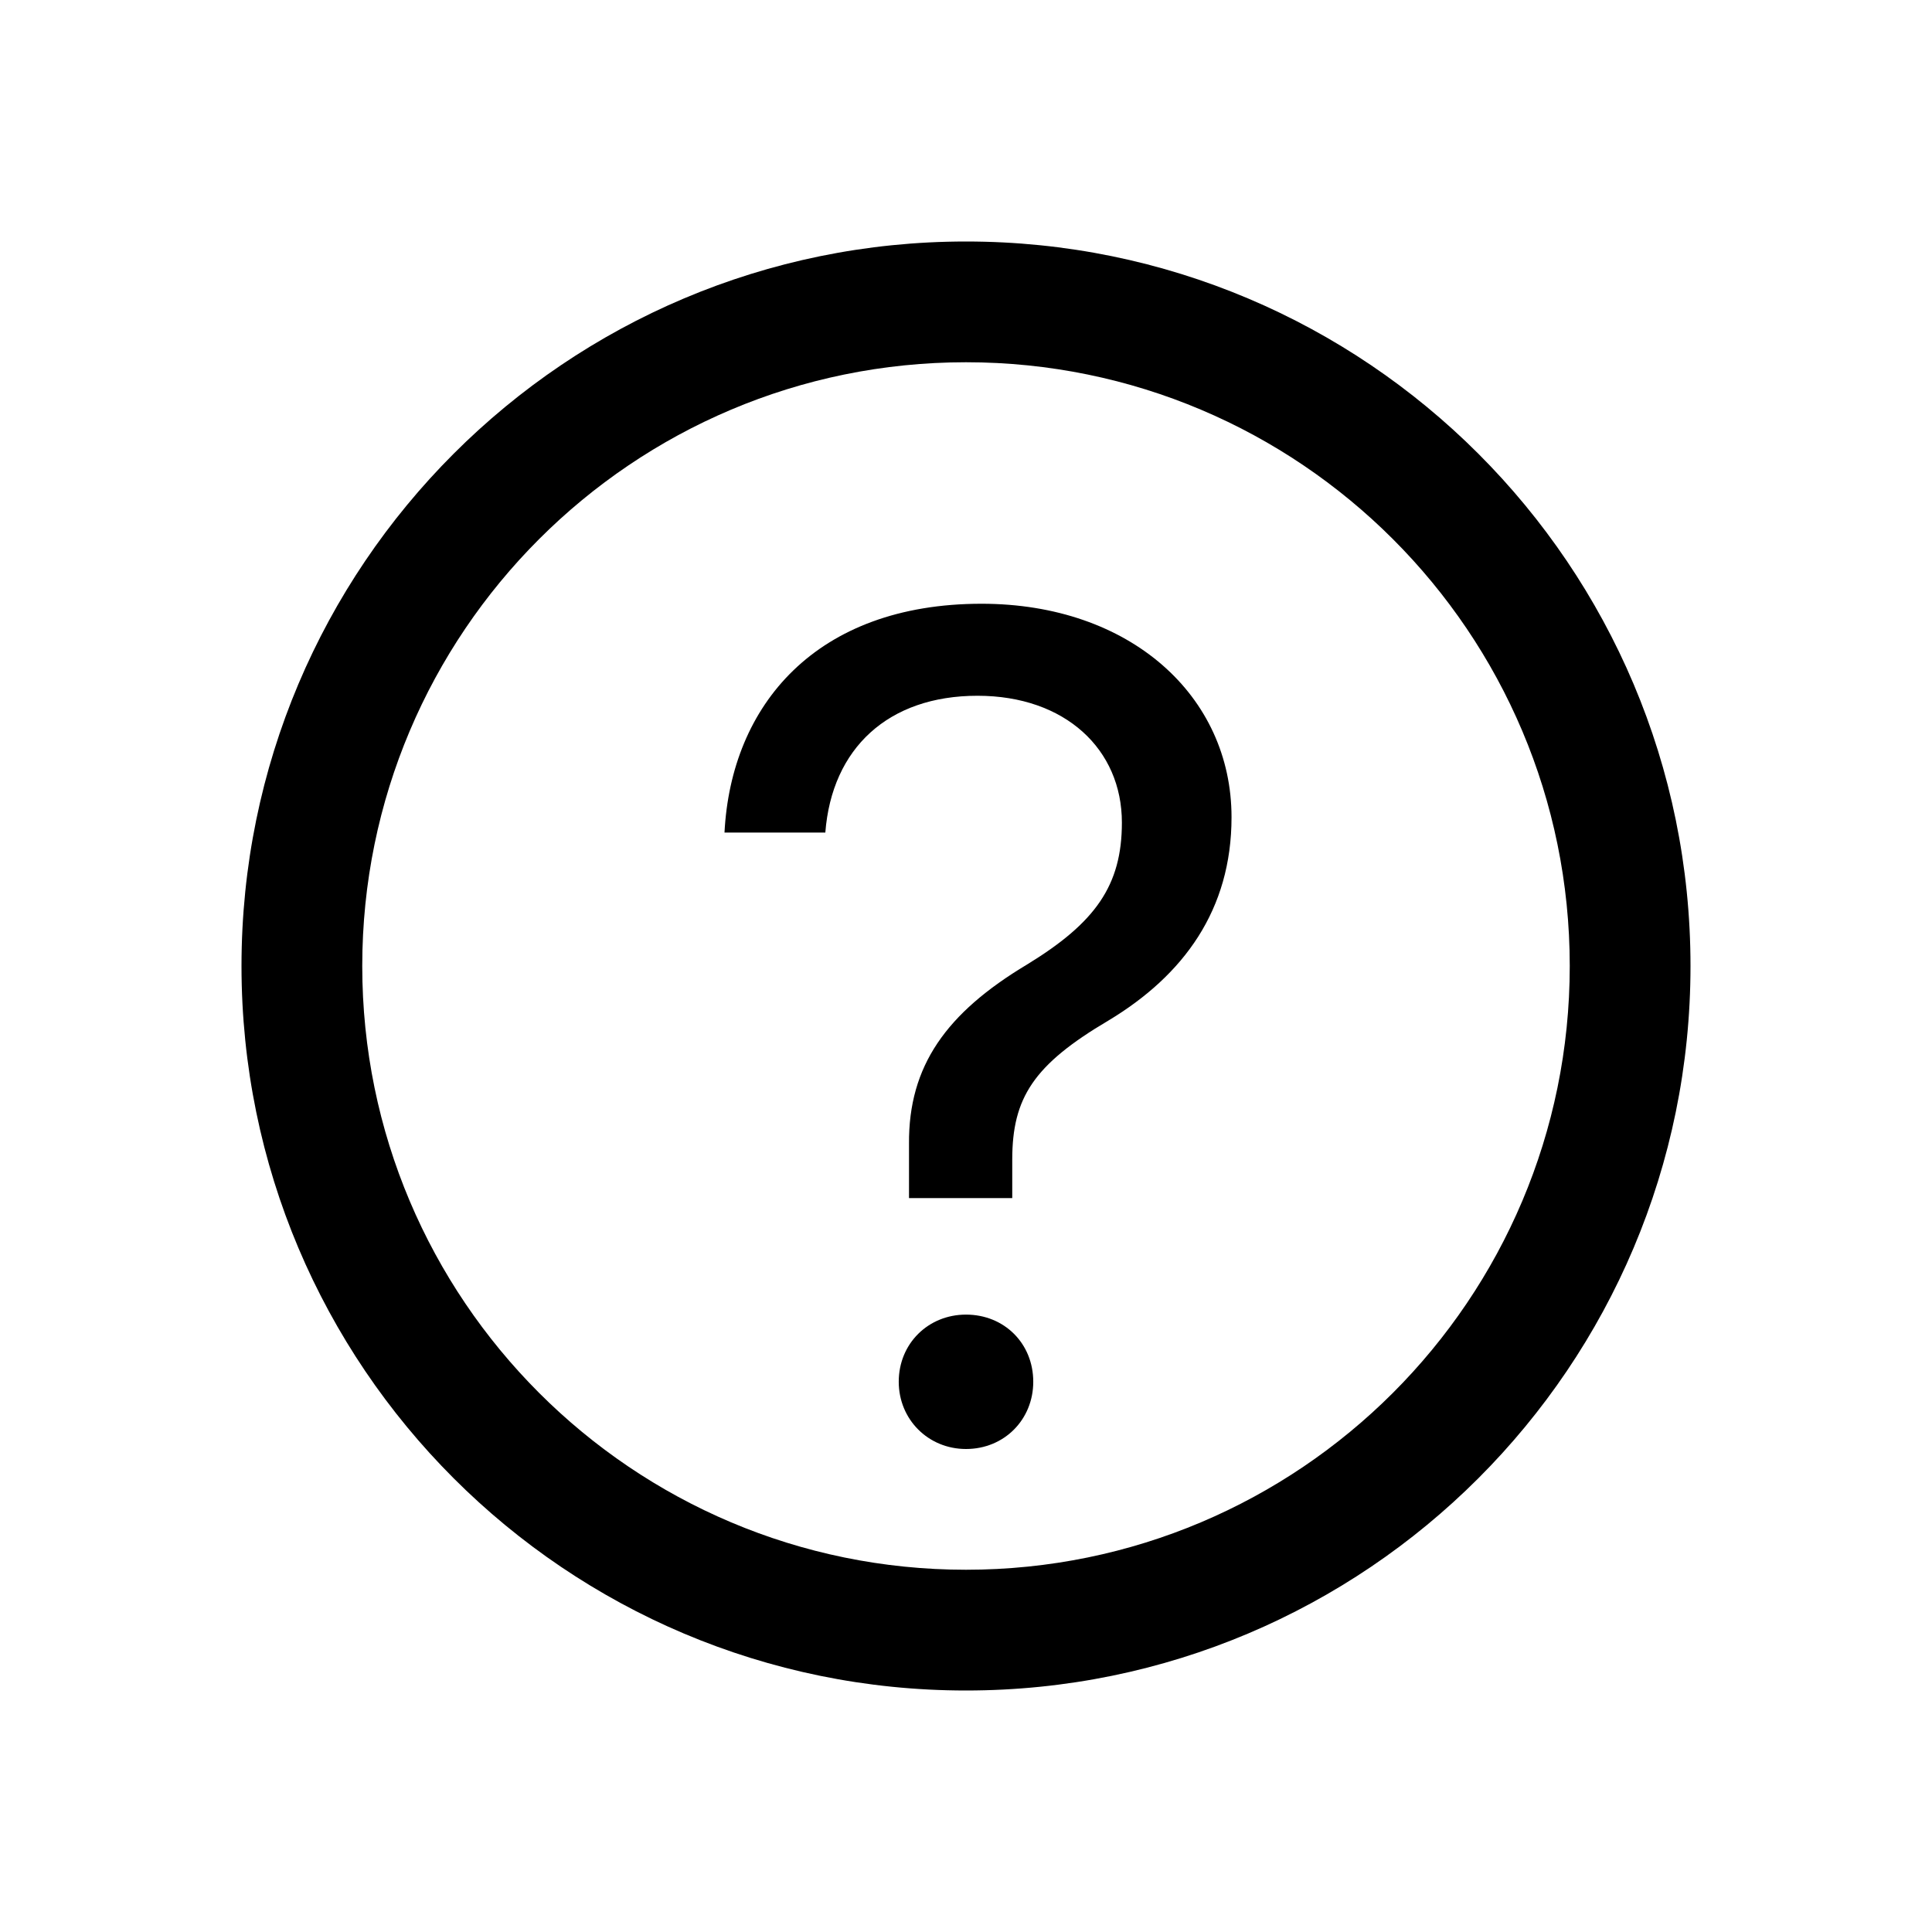
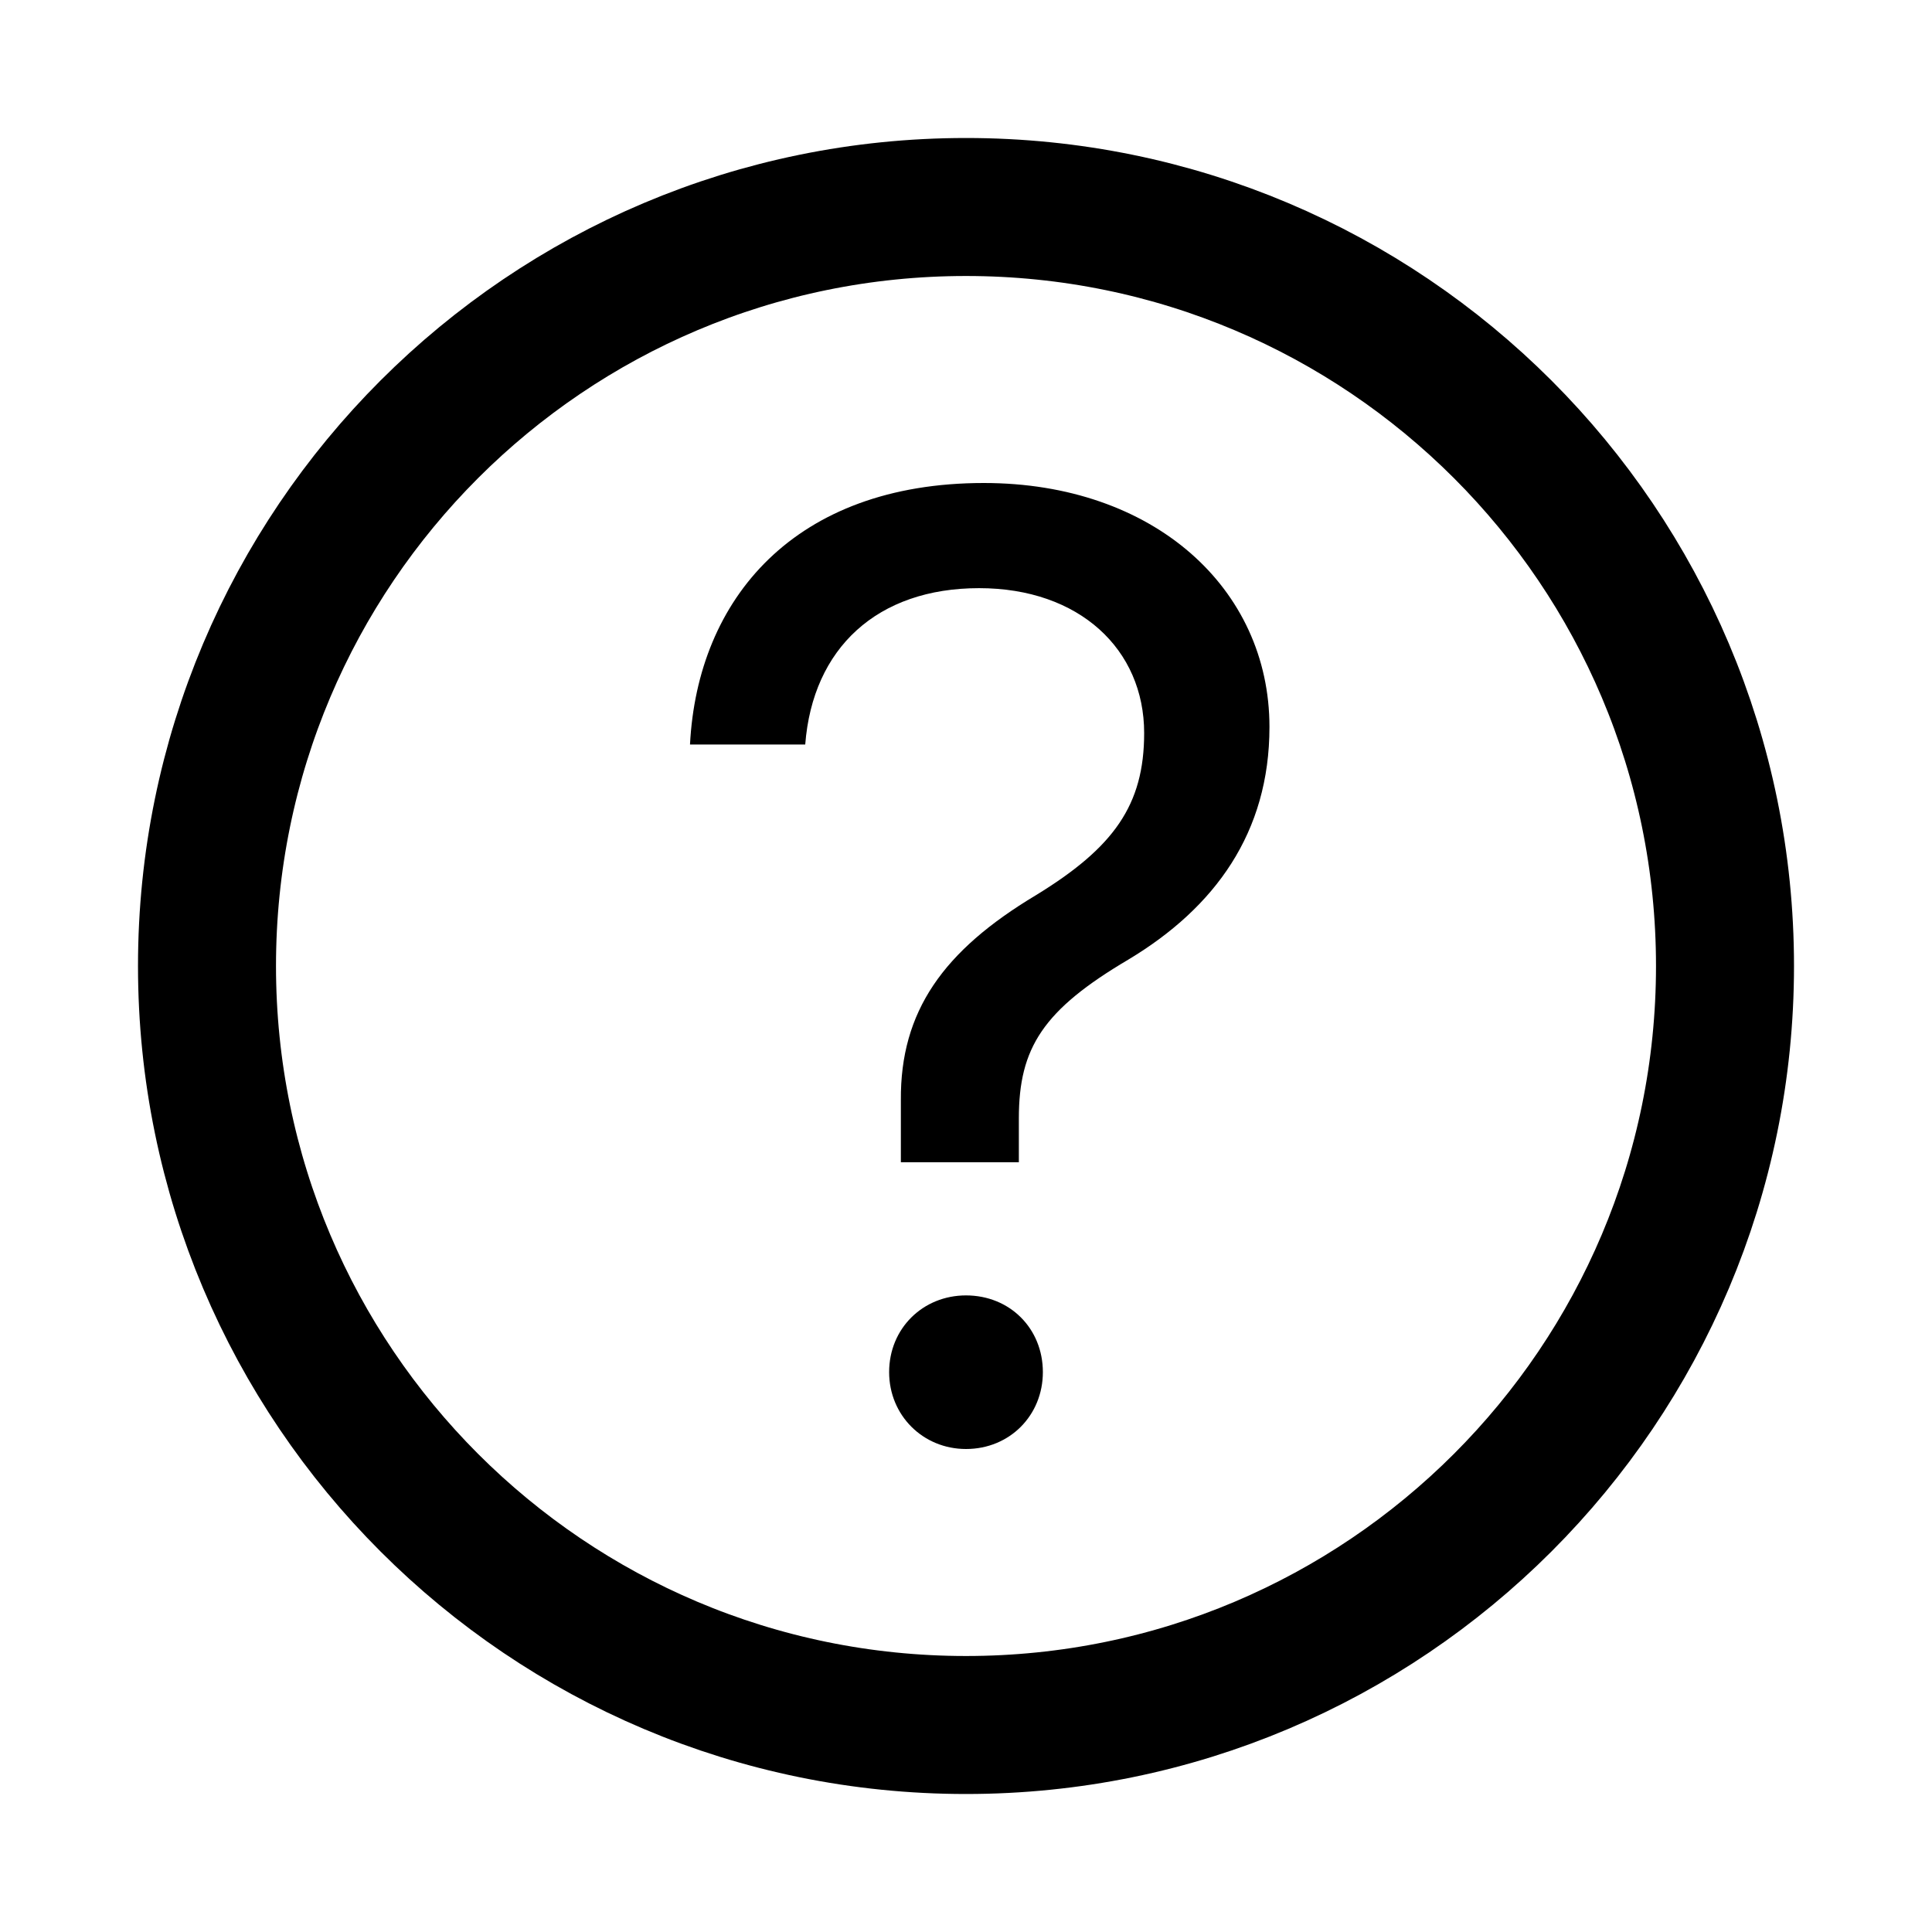
- <svg xmlns="http://www.w3.org/2000/svg" width="16" height="16" viewBox="0 0 16 16" fill="none">
-   <path fill-rule="evenodd" clip-rule="evenodd" d="M13 8C13 10.761 10.761 13 8 13C5.239 13 3 10.761 3 8C3 5.239 5.239 3 8 3C10.761 3 13 5.239 13 8ZM8 14C11.314 14 14 11.314 14 8C14 4.686 11.314 2 8 2C4.686 2 2 4.686 2 8C2 11.314 4.686 14 8 14ZM6.835 6.895H6C6.054 5.84 6.757 5 8.129 5C9.359 5 10.199 5.762 10.199 6.768C10.199 7.534 9.804 8.076 9.179 8.452C8.559 8.818 8.383 9.092 8.383 9.604V9.922H7.528V9.473C7.523 8.828 7.836 8.389 8.505 7.988C9.071 7.642 9.291 7.334 9.291 6.812C9.291 6.206 8.822 5.762 8.095 5.762C7.357 5.762 6.889 6.196 6.835 6.895ZM8.557 11.443C8.557 11.756 8.317 12 8 12C7.688 12 7.443 11.756 7.443 11.443C7.443 11.126 7.688 10.887 8 10.887C8.317 10.887 8.557 11.126 8.557 11.443Z" fill="currentColor" />
+ <svg xmlns="http://www.w3.org/2000/svg" width="14" height="14" viewBox="0 0 14 14" fill="none">
+   <path fill-rule="evenodd" clip-rule="evenodd" d="M5.835 5.395H5C5.054 4.34 5.757 3.5 7.129 3.5C8.359 3.5 9.199 4.262 9.199 5.268C9.199 6.034 8.804 6.576 8.179 6.952C7.559 7.318 7.383 7.592 7.383 8.104V8.422H6.528V7.973C6.523 7.328 6.836 6.889 7.505 6.488C8.071 6.142 8.291 5.834 8.291 5.312C8.291 4.706 7.822 4.262 7.095 4.262C6.357 4.262 5.889 4.696 5.835 5.395ZM7.557 9.943C7.557 10.256 7.317 10.5 7 10.5C6.688 10.5 6.443 10.256 6.443 9.943C6.443 9.626 6.688 9.387 7 9.387C7.317 9.387 7.557 9.626 7.557 9.943Z" fill="currentColor" />
+   <circle cx="7" cy="7" r="5.5" stroke="currentColor" stroke-linecap="round" fill="none" />
</svg>
